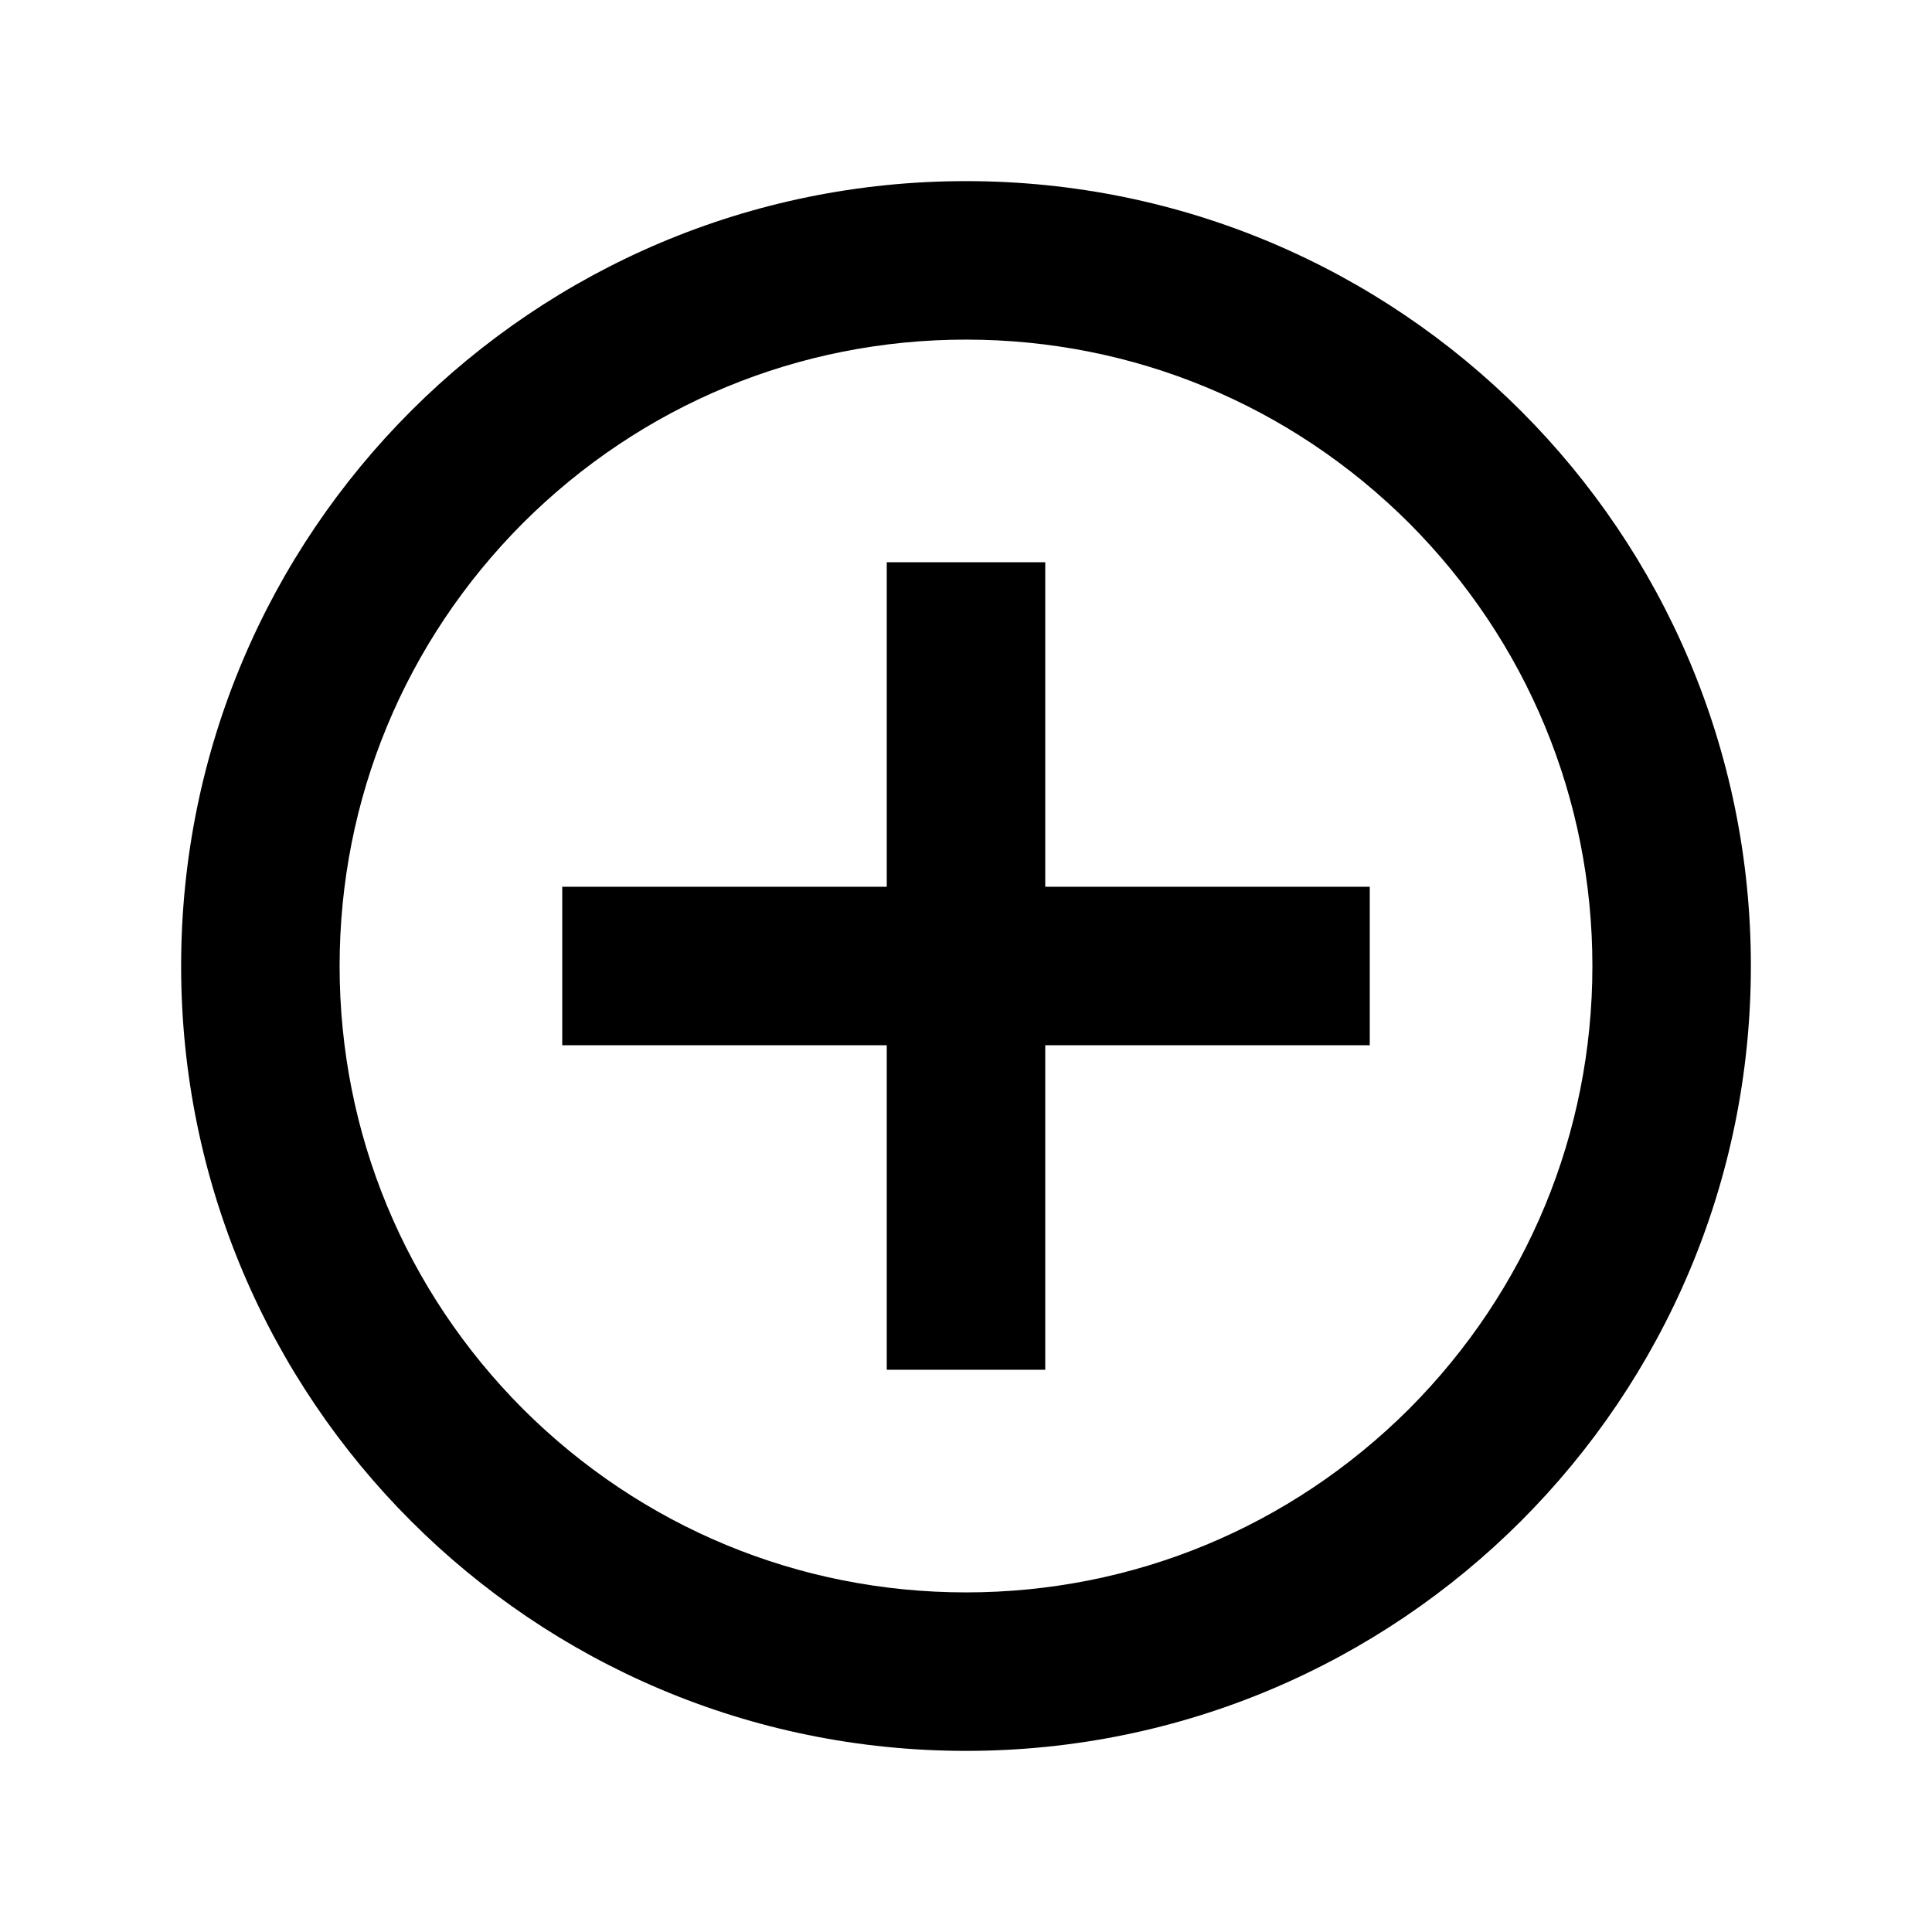
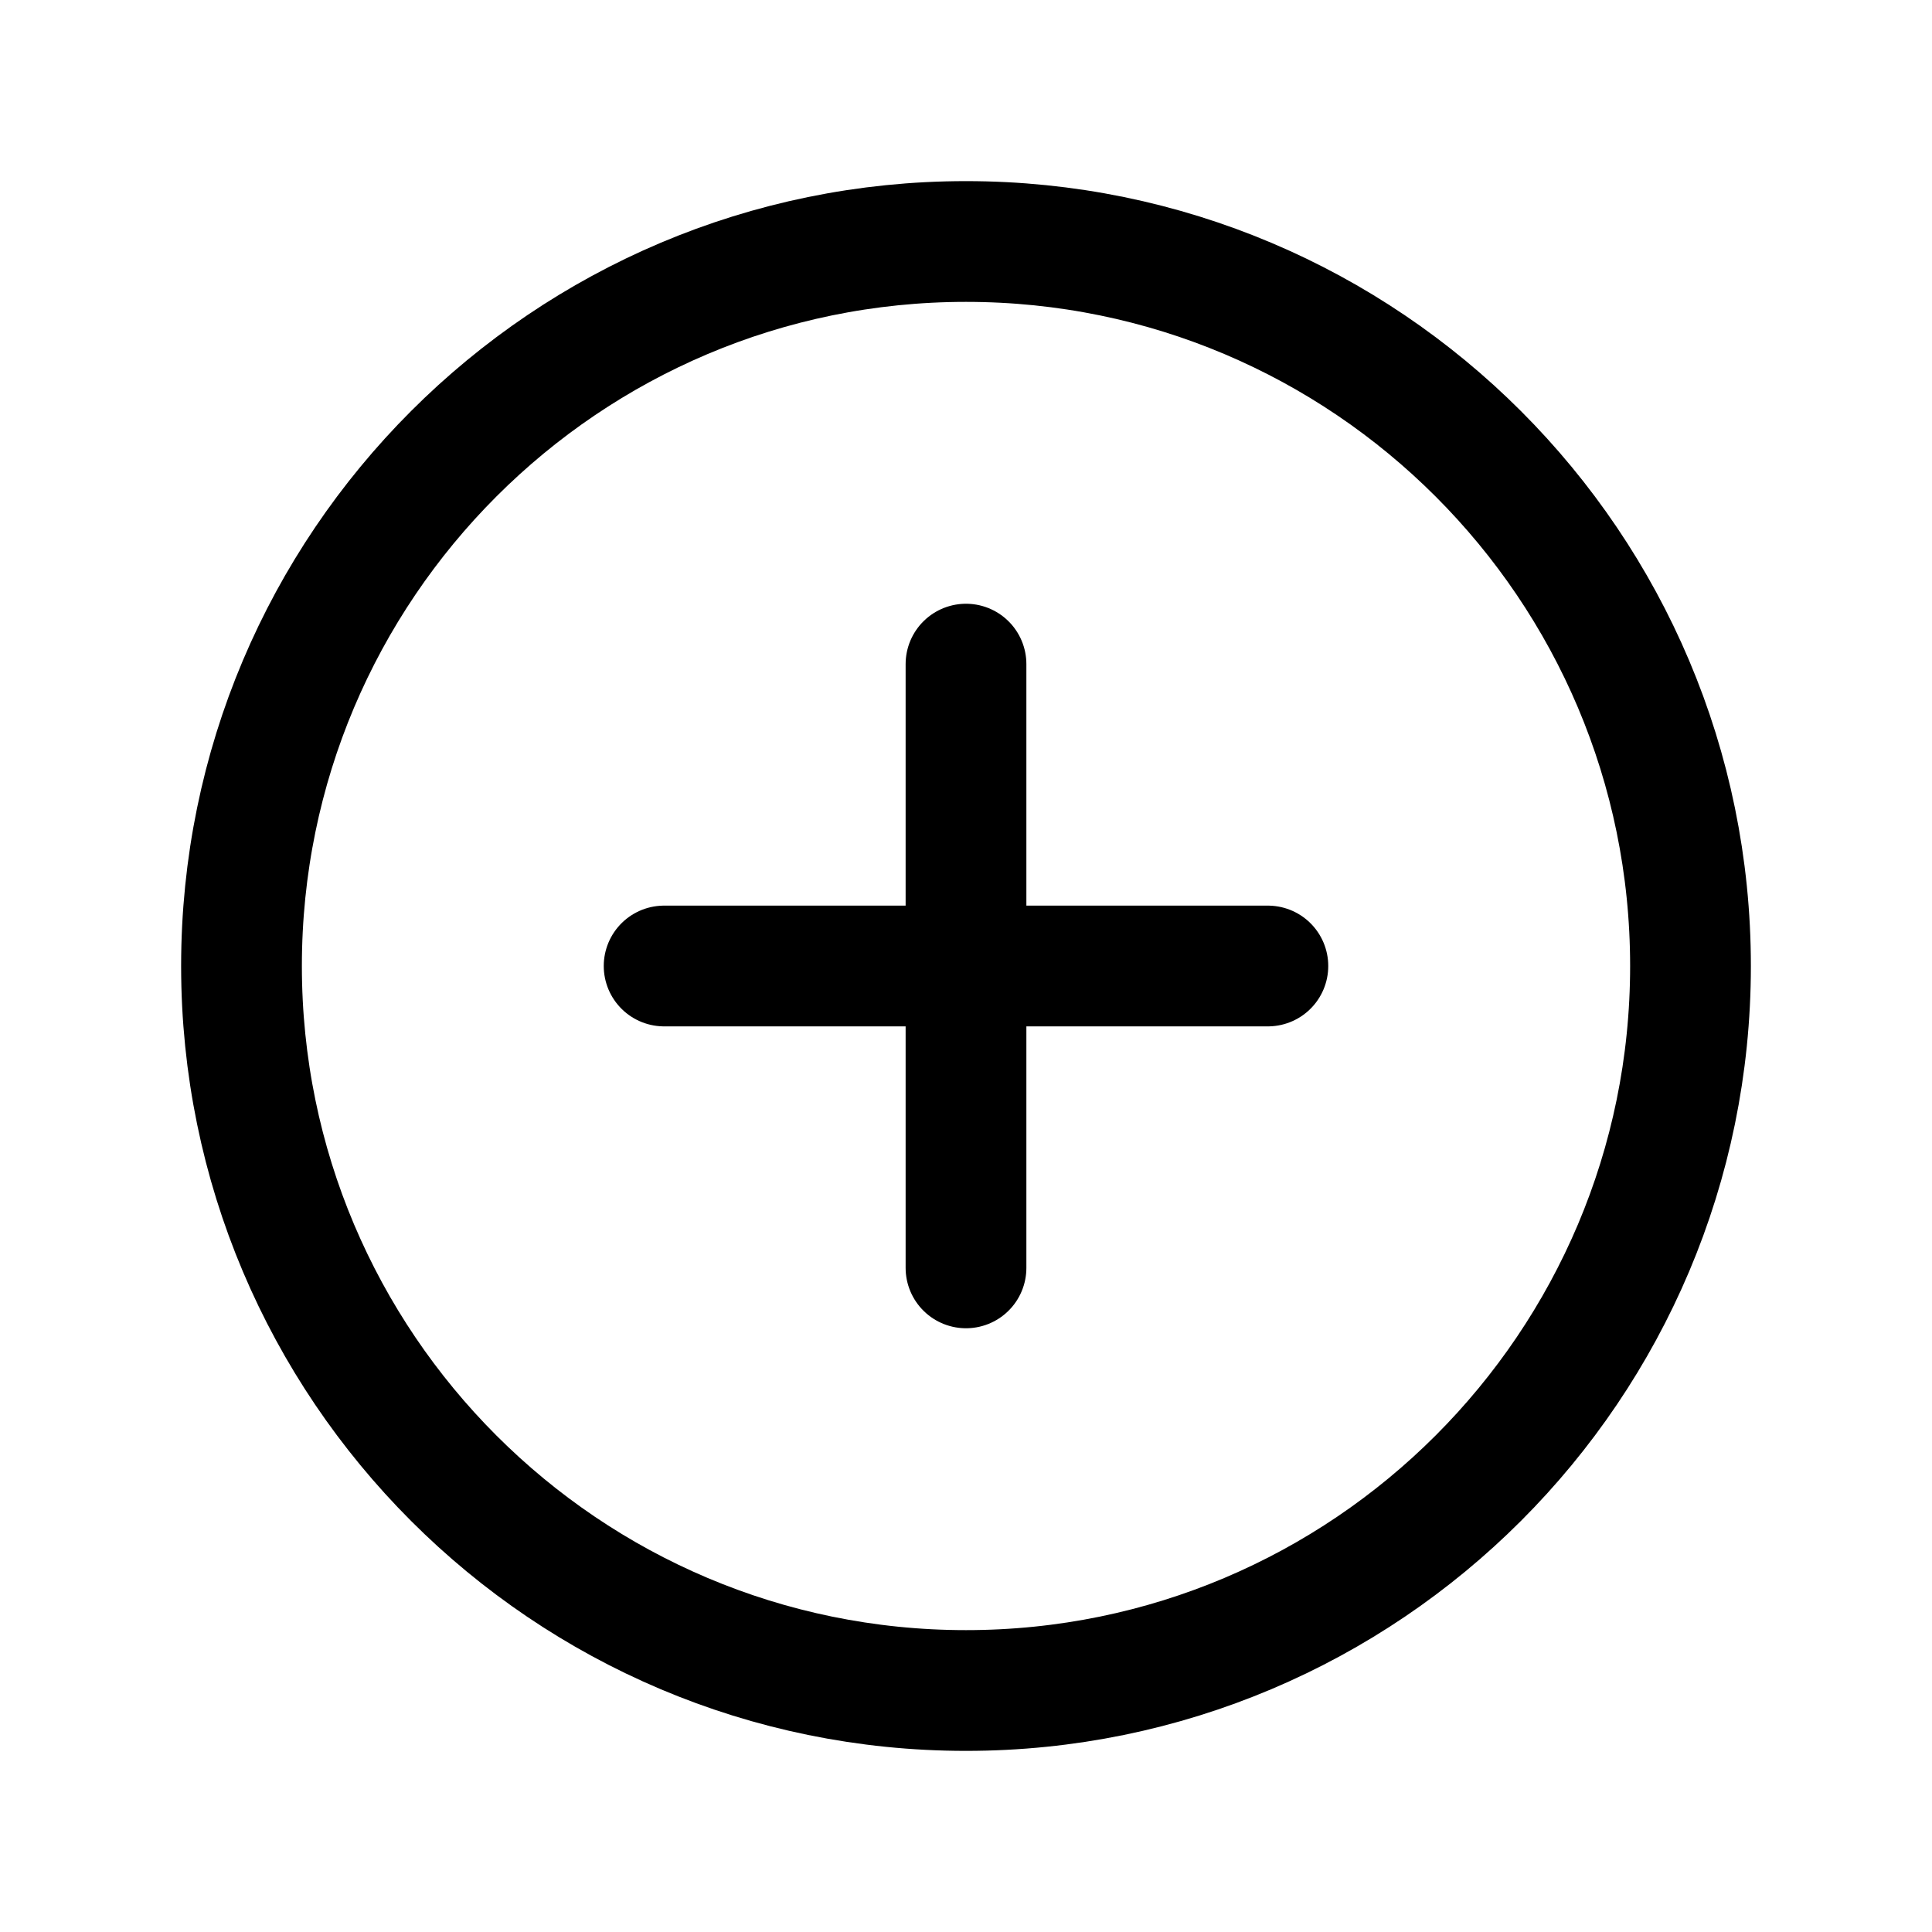
- <svg xmlns="http://www.w3.org/2000/svg" viewBox="0 0 512 512">
-   <path d="M363 277h-86v86h-42v-86h-86v-42h86v-86h42v86h86v42z" />
-   <path d="M256 90c44.3 0 86 17.3 117.4 48.6C404.7 170 422 211.7 422 256s-17.3 86-48.6 117.4C342 404.7 300.3 422 256 422c-44.3 0-86-17.3-117.4-48.6C107.3 342 90 300.3 90 256c0-44.3 17.3-86 48.6-117.4C170 107.3 211.7 90 256 90m0-42C141.1 48 48 141.1 48 256s93.1 208 208 208 208-93.1 208-208S370.9 48 256 48z" />
+ <svg xmlns="http://www.w3.org/2000/svg" class="ionicon" viewBox="0 0 512 512">
+   <path d="M448 256c0-106-86-192-192-192S64 150 64 256s86 192 192 192 192-86 192-192z" fill="none" stroke="currentColor" stroke-miterlimit="10" stroke-width="32" />
+   <path fill="none" stroke="currentColor" stroke-linecap="round" stroke-linejoin="round" stroke-width="32" d="M256 176v160M336 256H176" />
</svg>
